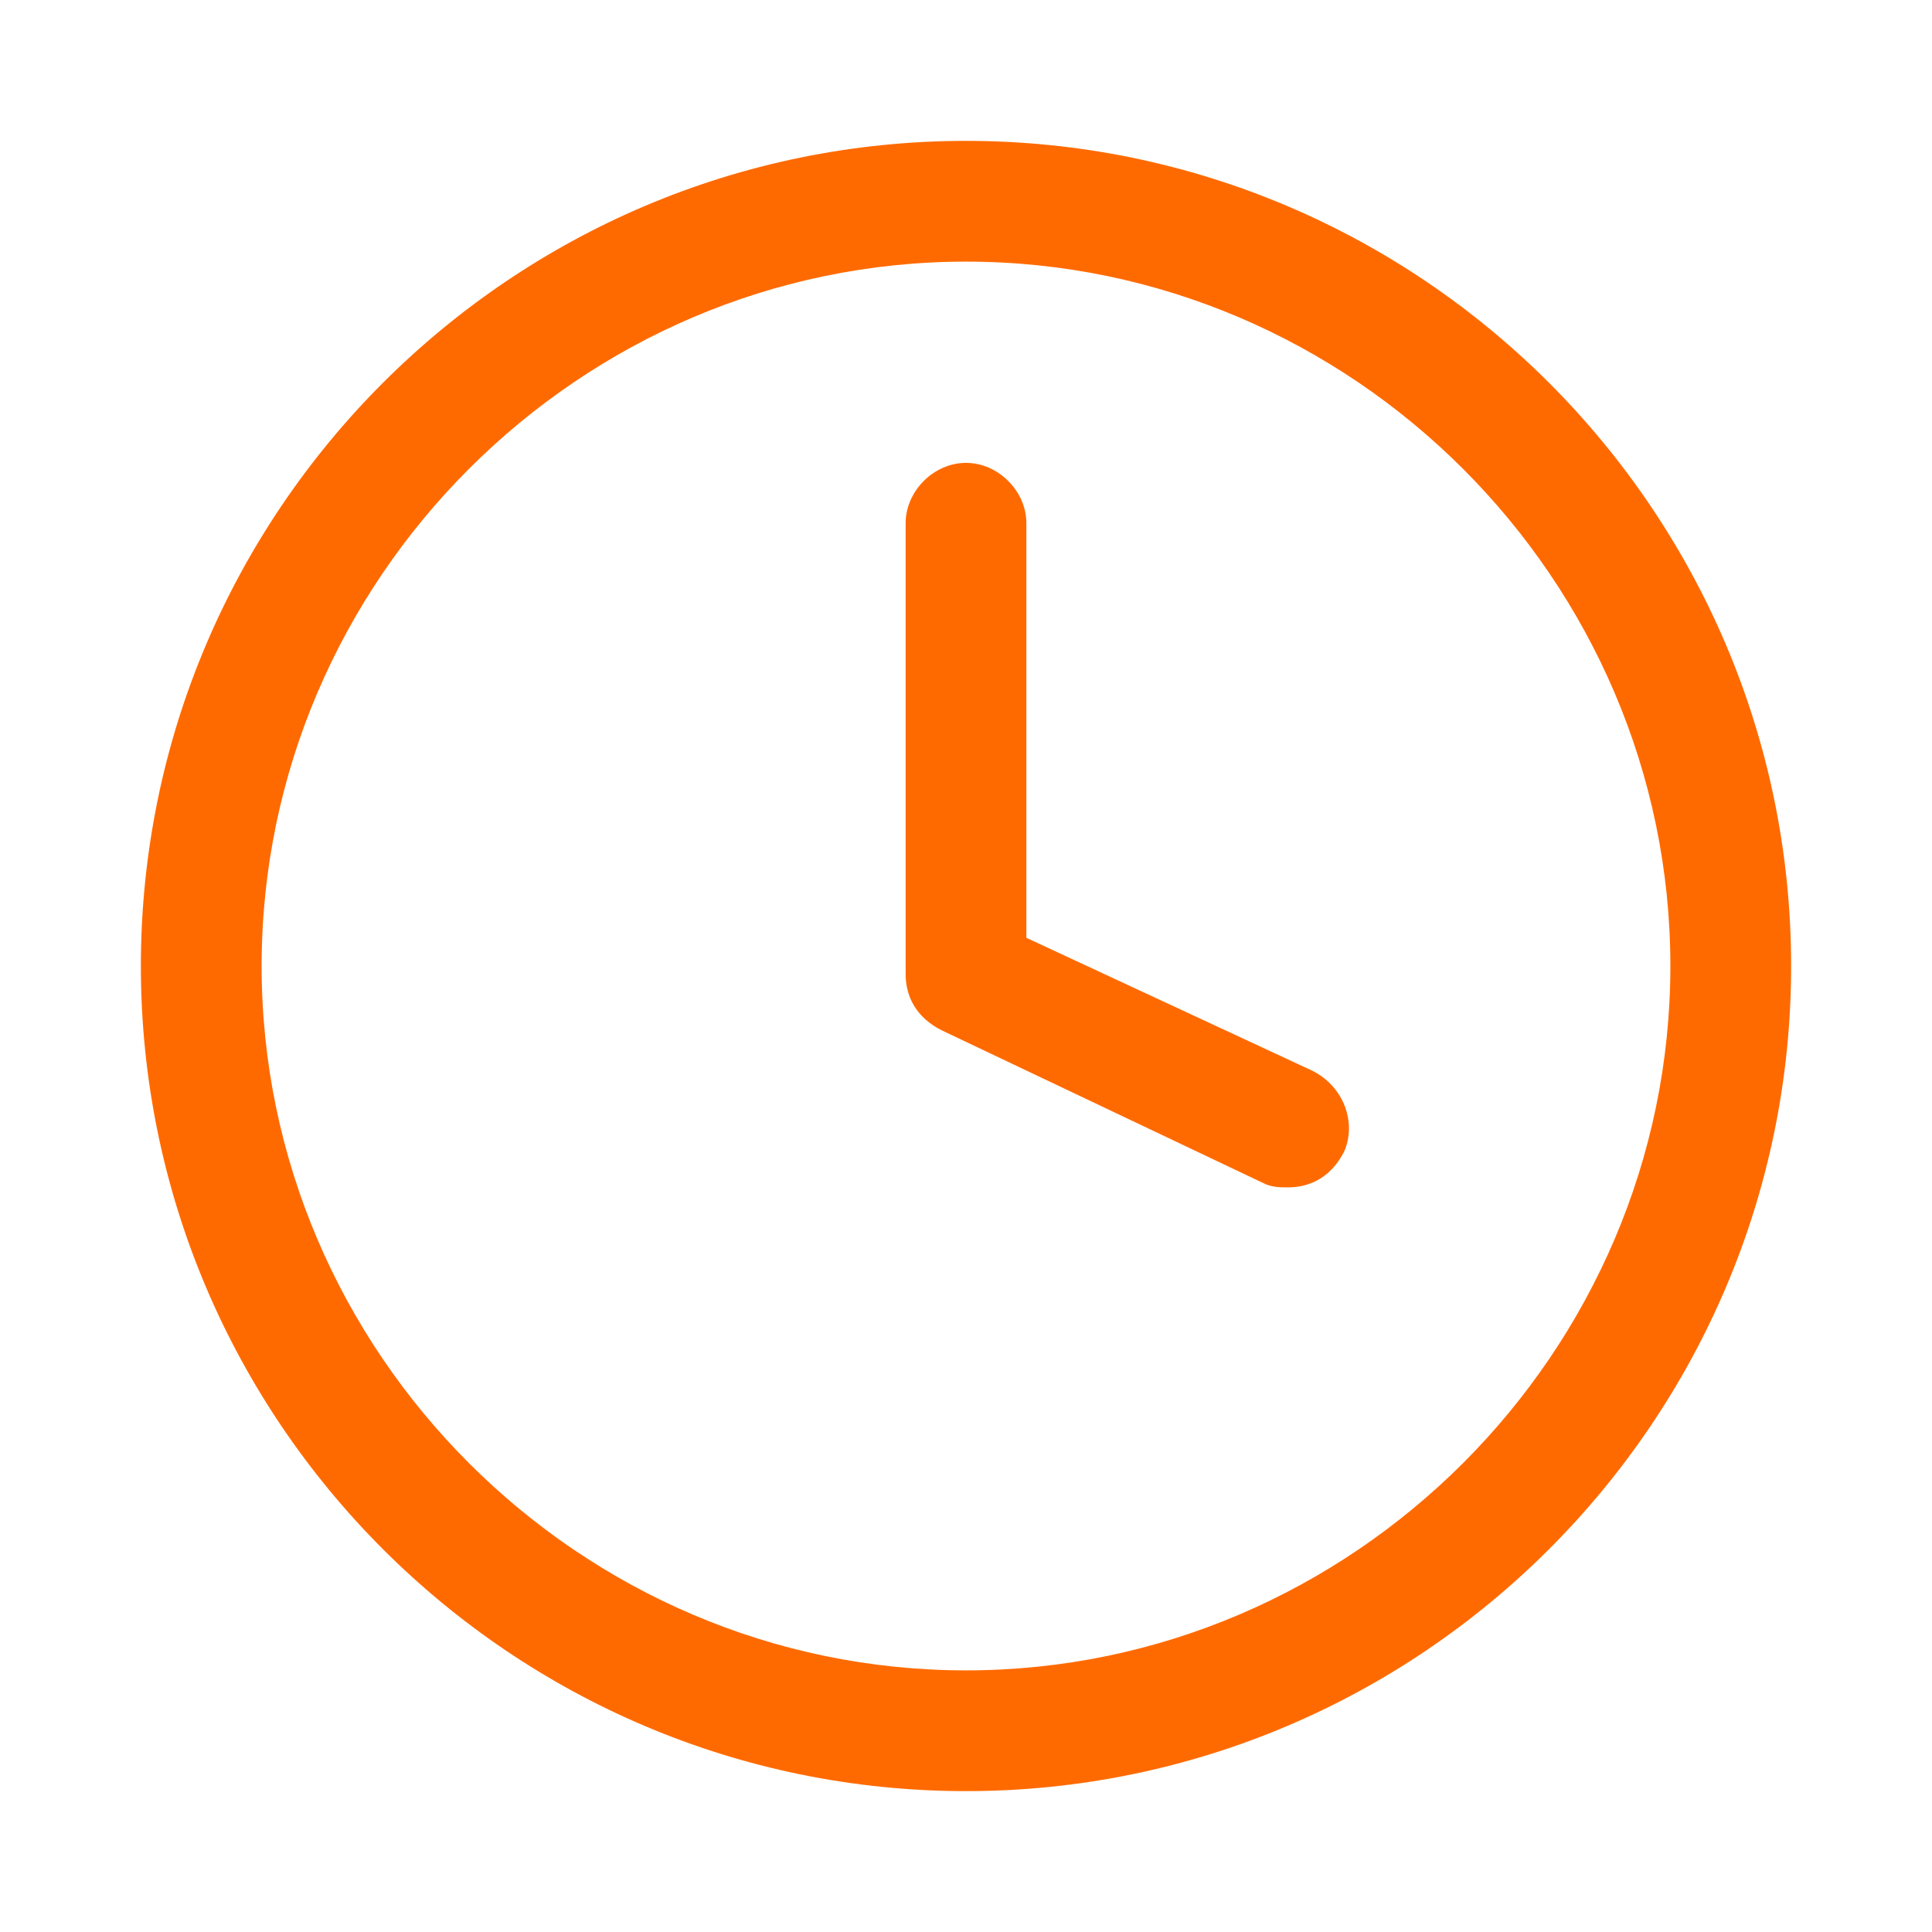
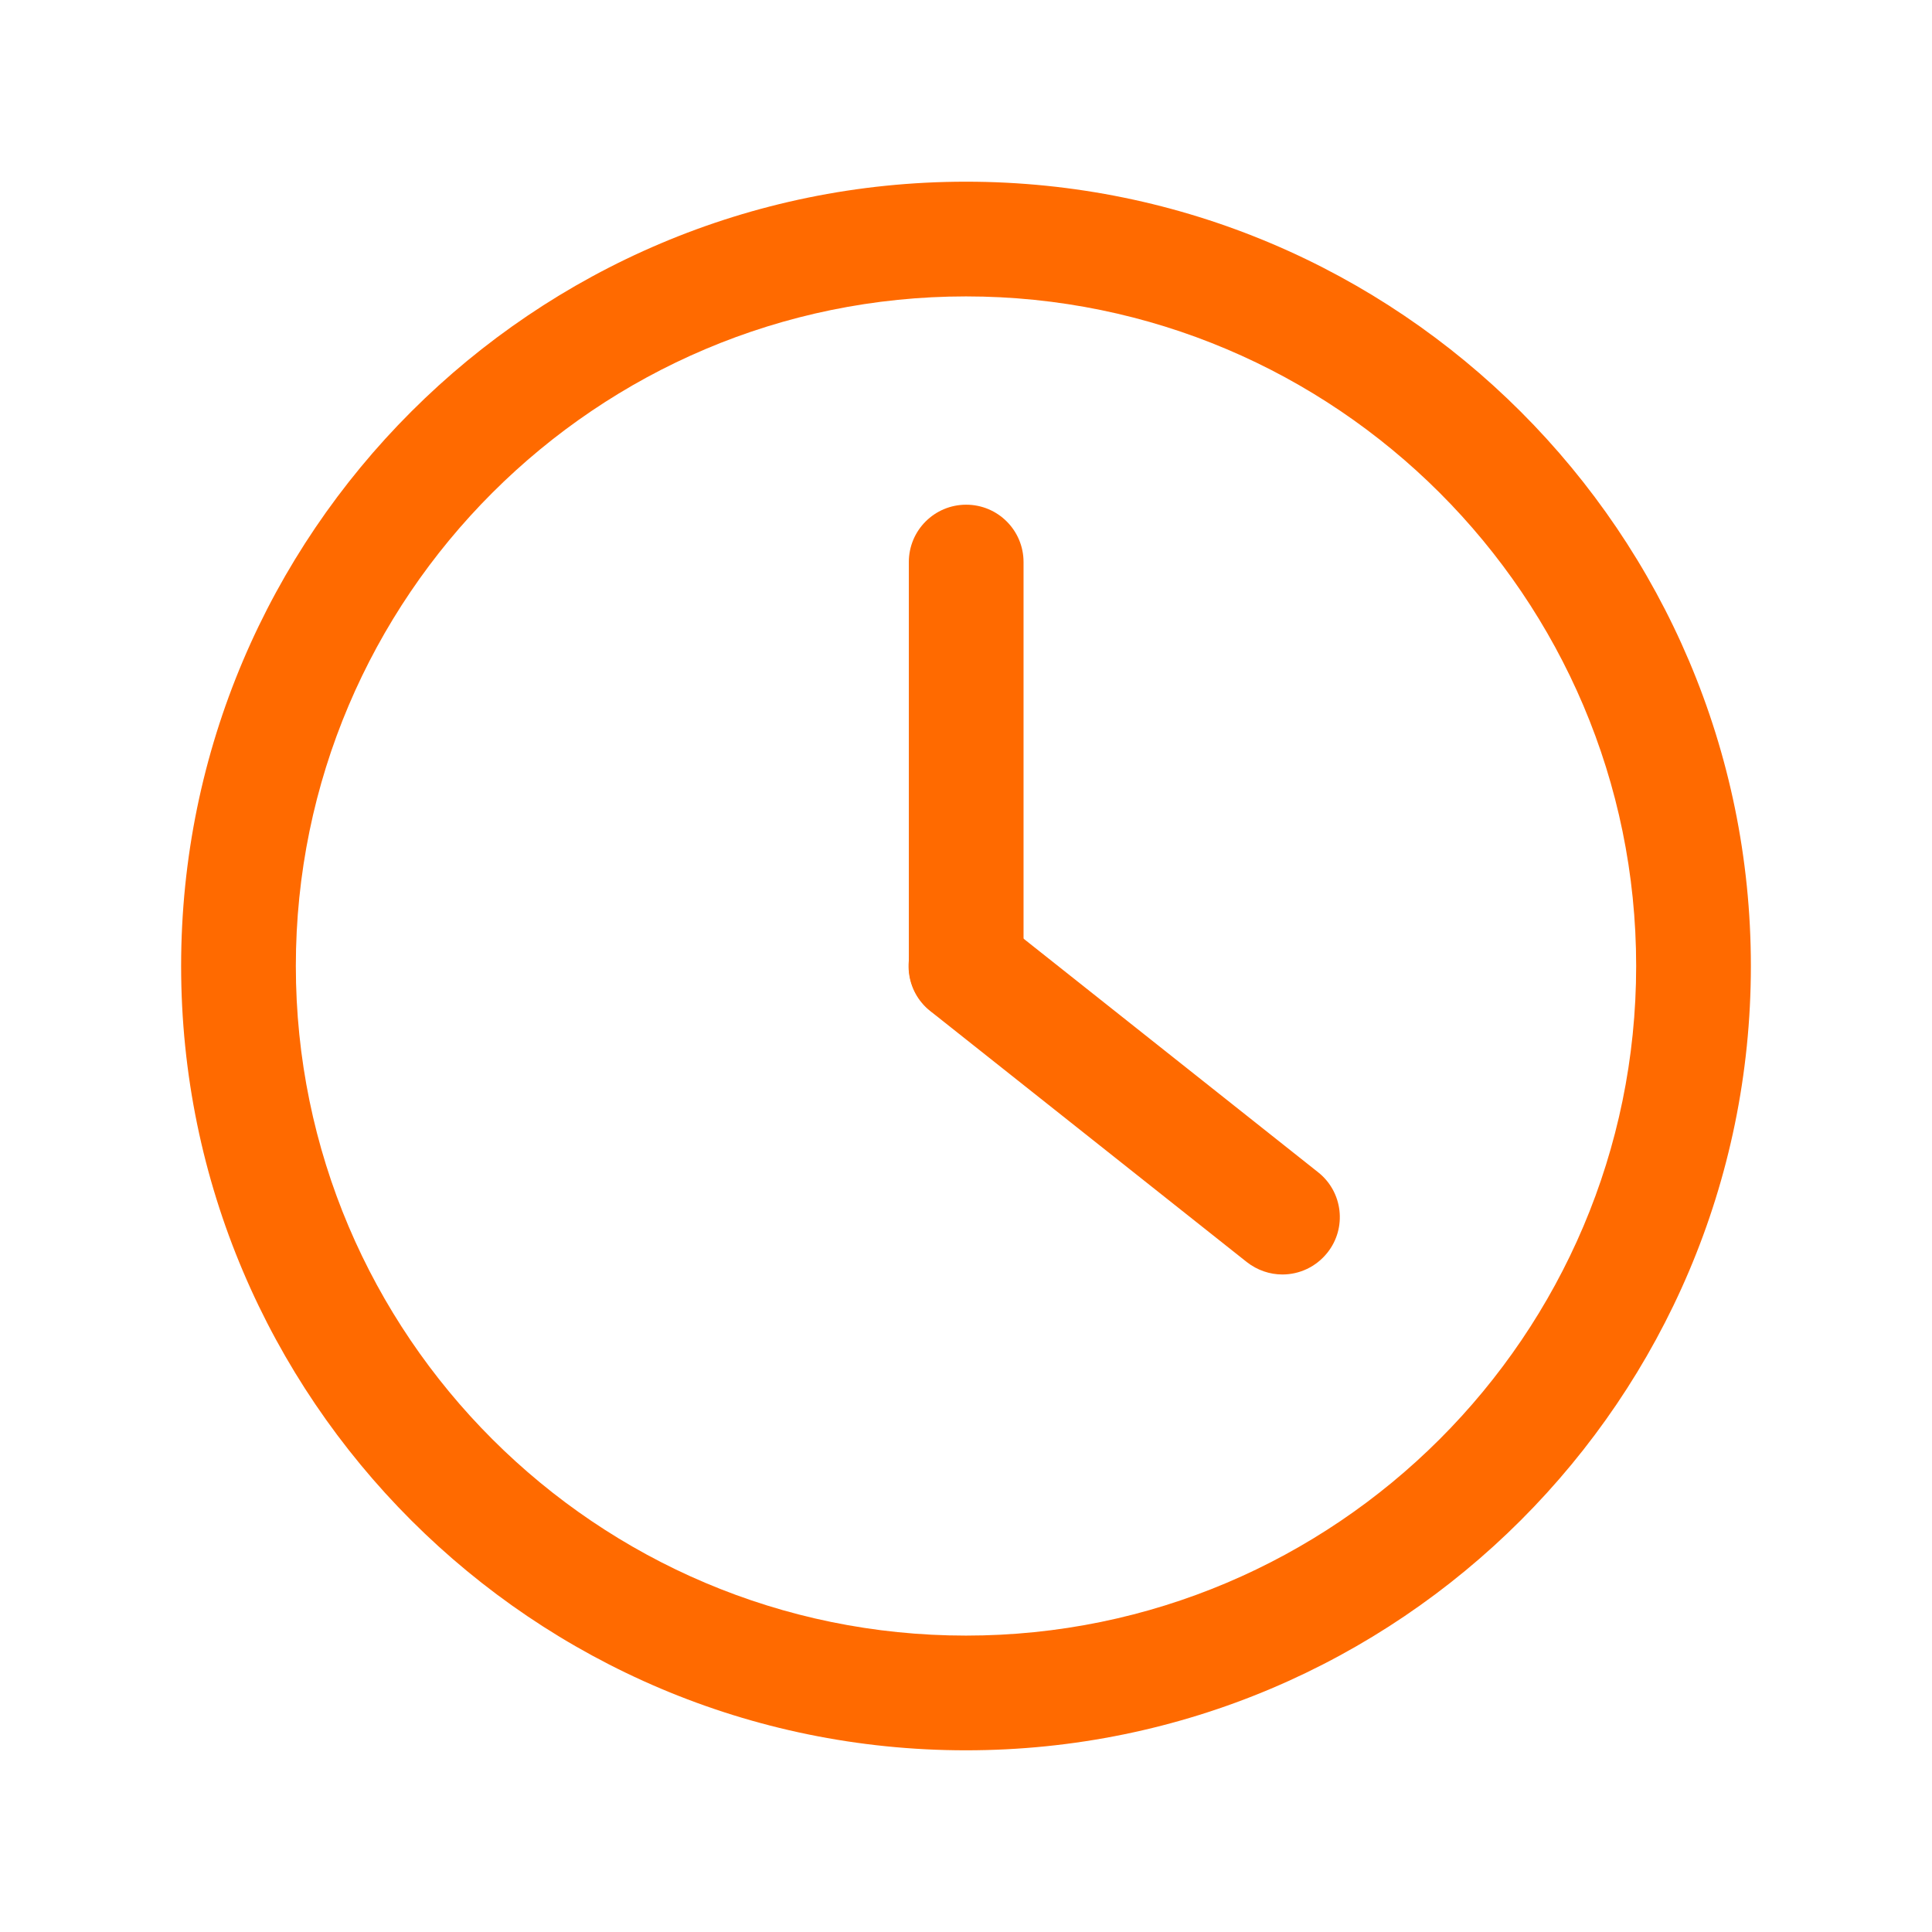
- <svg xmlns="http://www.w3.org/2000/svg" t="1704420877868" class="icon" viewBox="0 0 1024 1024" version="1.1" p-id="33408" width="200" height="200">
-   <path d="M512 74.667C270.933 74.667 74.667 270.933 74.667 512S270.933 949.333 512 949.333 949.333 753.067 949.333 512 753.067 74.667 512 74.667z m0 810.667c-204.8 0-373.333-168.533-373.333-373.333S307.2 138.667 512 138.667 885.333 307.2 885.333 512 716.8 885.333 512 885.333z" fill="#ff6a00" p-id="33409" />
-   <path d="M695.467 567.467l-151.467-70.4V277.333c0-17.067-14.933-32-32-32s-32 14.933-32 32v238.933c0 12.8 6.4 23.467 19.2 29.867l170.667 81.067c4.267 2.133 8.533 2.133 12.8 2.133 12.8 0 23.467-6.4 29.867-19.2 6.4-14.933 0-34.133-17.067-42.667z" fill="#ff6a00" p-id="33410" />
+ <svg xmlns="http://www.w3.org/2000/svg" t="1723006178822" class="icon" viewBox="0 0 1024 1024" version="1.1" p-id="549036" width="200" height="200">
+   <path d="M512.1 542.4c-16.8 0-30.4-13.6-30.4-30.4V297.9c0-16.8 13.6-30.4 30.4-30.4 16.8 0 30.4 13.6 30.4 30.4V512c0 16.8-13.6 30.4-30.4 30.4z" p-id="549037" fill="#ff6a00" />
+   <path d="M679.7 675.5c-6.6 0-13.3-2.2-18.9-6.6l-167.7-133c-13.2-10.4-15.4-29.6-4.9-42.7 10.4-13.1 29.6-15.4 42.7-4.9l167.7 133c13.2 10.4 15.4 29.6 4.9 42.7-6 7.5-14.8 11.5-23.8 11.5z" p-id="549038" fill="#ff6a00" />
+   <path d="M512 927.7C282.6 927.7 96 741.3 96 512S282.6 96.3 512 96.3 928 282.8 928 512 741.4 927.7 512 927.7z m0-770.6c-195.8 0-355.2 159.2-355.2 354.9S316.2 866.9 512 866.9 867.2 707.7 867.2 512 707.8 157.1 512 157.1z" p-id="549039" fill="#ff6a00" />
</svg>
